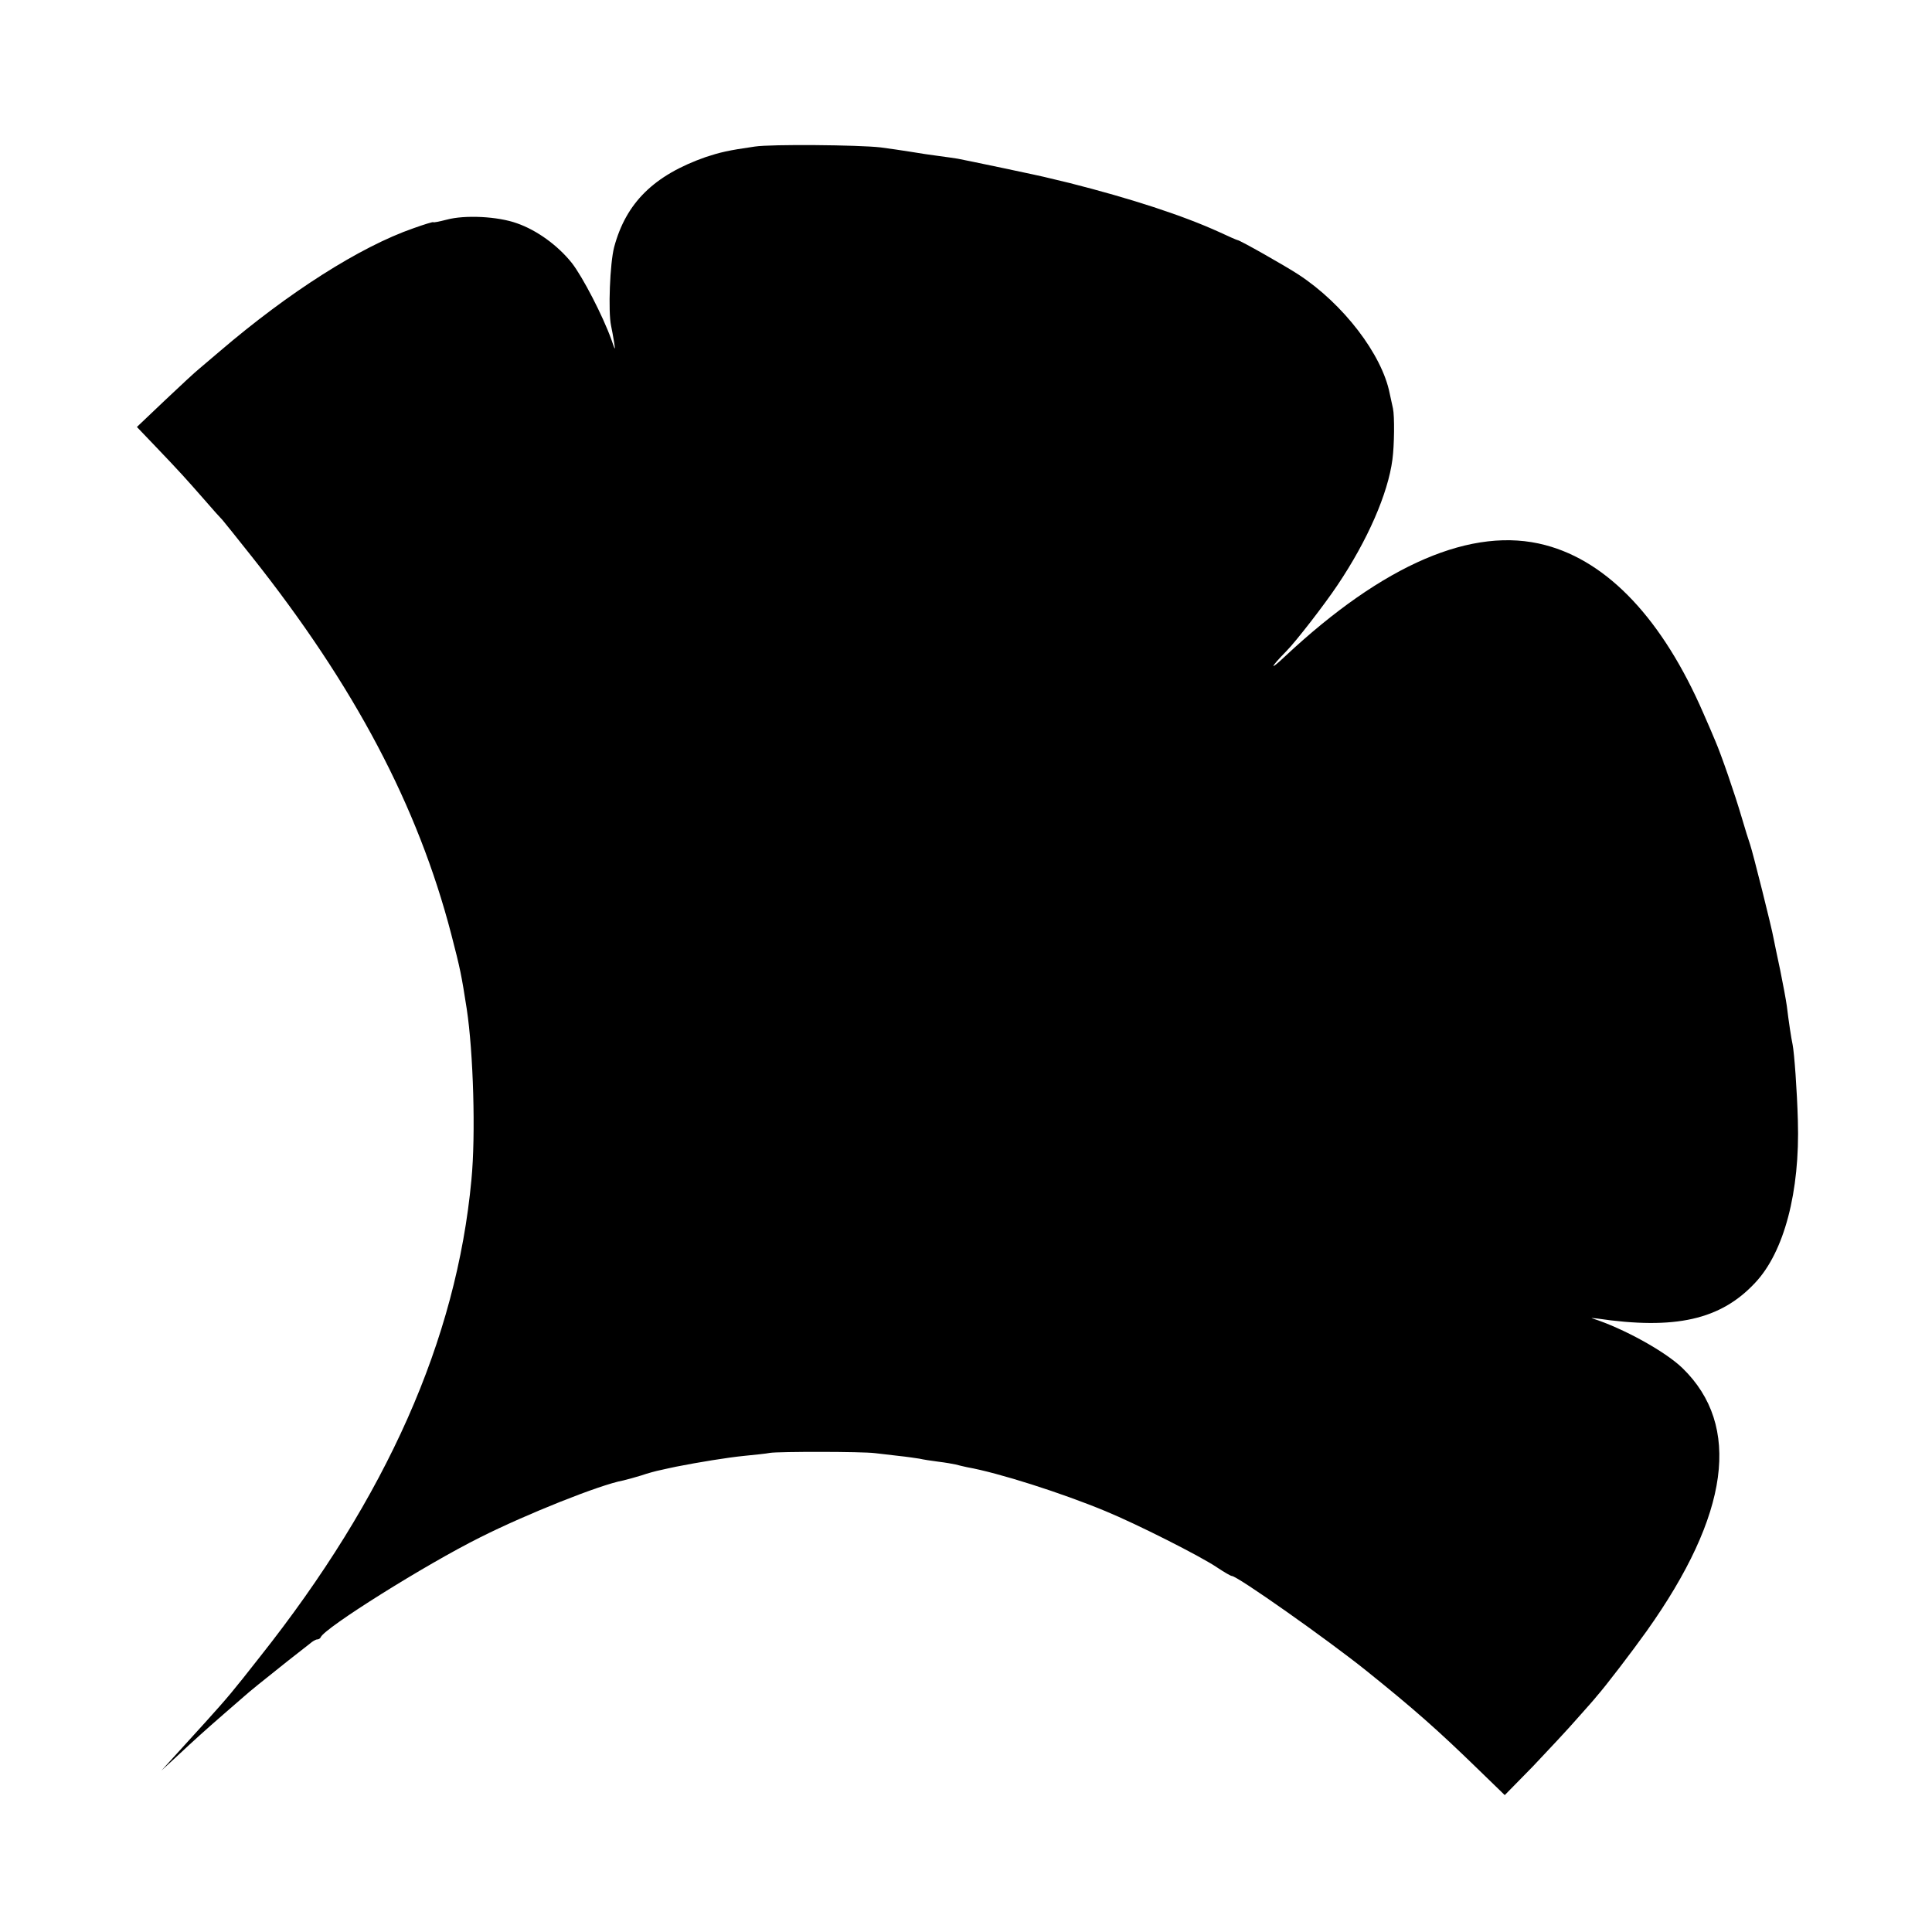
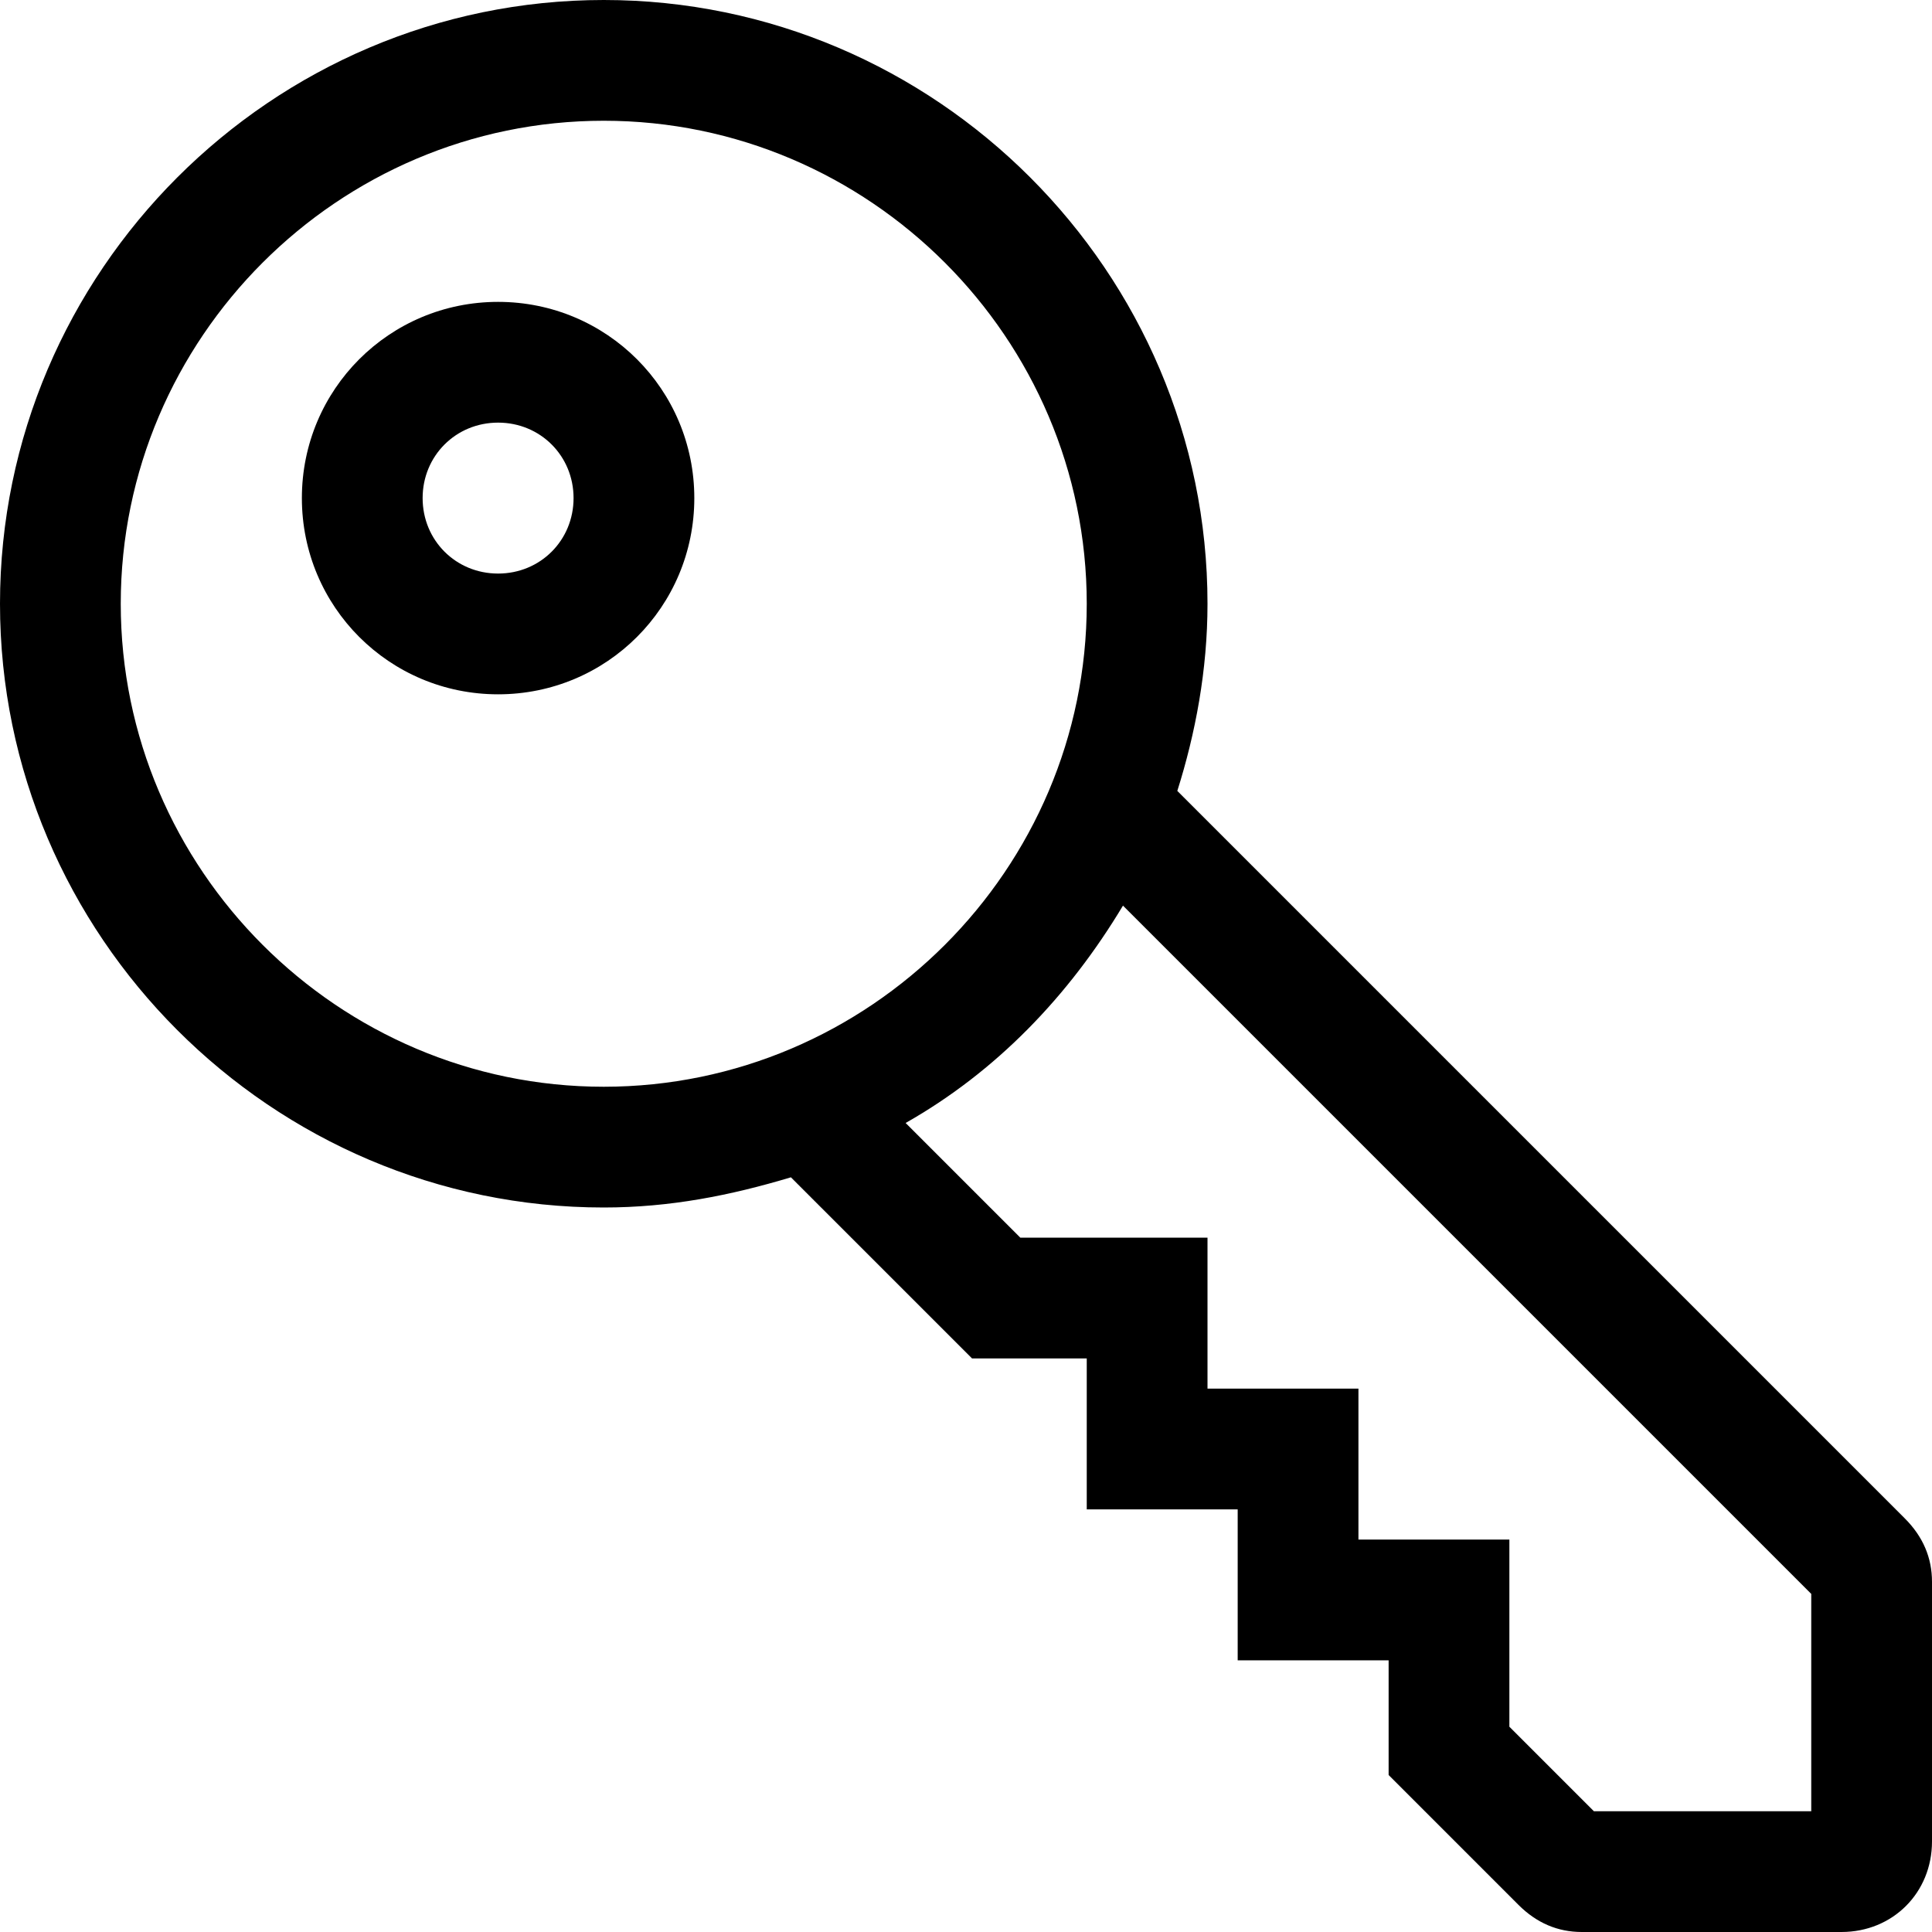
- <svg xmlns="http://www.w3.org/2000/svg" version="1.0" width="700pt" height="700pt" viewBox="0 0 700 700" preserveAspectRatio="xMidYMid meet">
-   <g transform="translate(0,700) scale(0.1,-0.1)" fill="#000000" stroke="none">
-     <path d="M2735 6469 c-98 -14 -126 -21 -178 -38 -188 -66 -289 -166 -332 -327 -15 -58 -22 -232 -11 -284 3 -14 8 -41 11 -60 5 -32 4 -31 -10 10 -31 86 -104 227 -143 277 -51 64 -127 119 -199 144 -69 25 -189 31 -255 13 -27 -7 -48 -11 -48 -9 0 2 -33 -8 -72 -22 -193 -67 -452 -232 -702 -446 -27 -23 -60 -51 -73 -62 -14 -11 -70 -63 -126 -116 l-101 -96 66 -69 c90 -94 114 -121 178 -194 30 -35 60 -68 66 -74 5 -6 53 -65 105 -131 374 -471 603 -905 724 -1370 33 -127 37 -148 56 -270 24 -157 33 -457 17 -620 -54 -579 -307 -1149 -767 -1729 -98 -125 -114 -144 -196 -235 -54 -59 -60 -66 -120 -132 l-40 -44 50 46 c76 71 104 96 175 158 36 31 70 61 76 66 14 13 72 60 154 125 36 28 73 57 83 65 9 8 21 15 26 15 5 0 11 3 13 8 14 34 381 264 578 362 167 84 435 191 518 206 13 3 42 11 65 18 23 8 56 17 72 20 17 4 41 9 55 12 81 16 185 33 245 39 39 4 81 8 95 11 32 5 334 5 380 -1 19 -2 58 -7 86 -10 29 -3 62 -8 75 -10 13 -3 44 -8 69 -11 25 -3 53 -8 62 -10 10 -3 29 -7 42 -10 113 -20 342 -93 501 -159 112 -46 346 -164 406 -205 24 -16 48 -30 52 -30 20 0 346 -230 487 -343 173 -139 259 -215 403 -355 l99 -96 102 104 c55 58 128 136 161 174 33 37 65 73 70 80 32 36 129 163 181 236 301 423 344 745 130 953 -63 61 -216 145 -326 180 -8 2 -1 2 15 0 284 -42 449 -5 574 129 105 111 163 330 155 588 -3 110 -13 245 -19 275 -5 23 -14 82 -21 140 -3 22 -14 81 -24 130 -11 50 -21 101 -24 115 -6 36 -75 311 -85 340 -5 14 -19 59 -31 100 -24 82 -74 227 -95 275 -7 17 -26 62 -43 100 -147 339 -345 550 -573 610 -263 70 -586 -69 -944 -404 -57 -54 -54 -41 5 19 35 35 140 171 186 240 109 162 183 332 199 455 7 51 8 158 2 185 -2 8 -7 33 -12 55 -28 141 -168 324 -330 430 -47 31 -213 125 -221 125 -2 0 -32 13 -66 29 -134 61 -322 122 -543 178 -33 8 -67 16 -75 18 -25 7 -303 65 -330 70 -14 2 -45 7 -70 10 -25 3 -70 10 -100 15 -30 5 -80 12 -110 16 -79 9 -396 12 -455 3z" />
+ <svg xmlns="http://www.w3.org/2000/svg" version="1.1" id="Layer_1" x="0px" y="0px" viewBox="0 0 64 64" enable-background="new 0 0 64 64" xml:space="preserve">
+   <g>
+     <path d="M63.1,50.3L39,26.2c0.6-1.9,1-4,1-6.2C40,9,31,0,20,0S0,9,0,20s9,20,20,20c2.2,0,4.2-0.4,6.2-1l6,6H36v5h5v5h5v3.8l4.3,4.3   c0.6,0.6,1.3,0.9,2.1,0.9H61c1.7,0,3-1.3,3-3v-8.6C64,51.6,63.7,50.9,63.1,50.3z M4,20c0-8.8,7.2-16,16-16s16,7.2,16,16   s-7.2,16-16,16S4,28.8,4,20z M60,60h-7.2L50,57.2V51h-5v-5h-5v-5h-6.2l-3.8-3.8c3-1.7,5.4-4.2,7.2-7.2L60,52.8V60z" />
+     <path d="M16.5,10c-3.6,0-6.5,2.9-6.5,6.5s2.9,6.5,6.5,6.5s6.5-2.9,6.5-6.5S20.1,10,16.5,10z M16.5,19c-1.4,0-2.5-1.1-2.5-2.5   s1.1-2.5,2.5-2.5s2.5,1.1,2.5,2.5S17.9,19,16.5,19z" />
  </g>
</svg>
